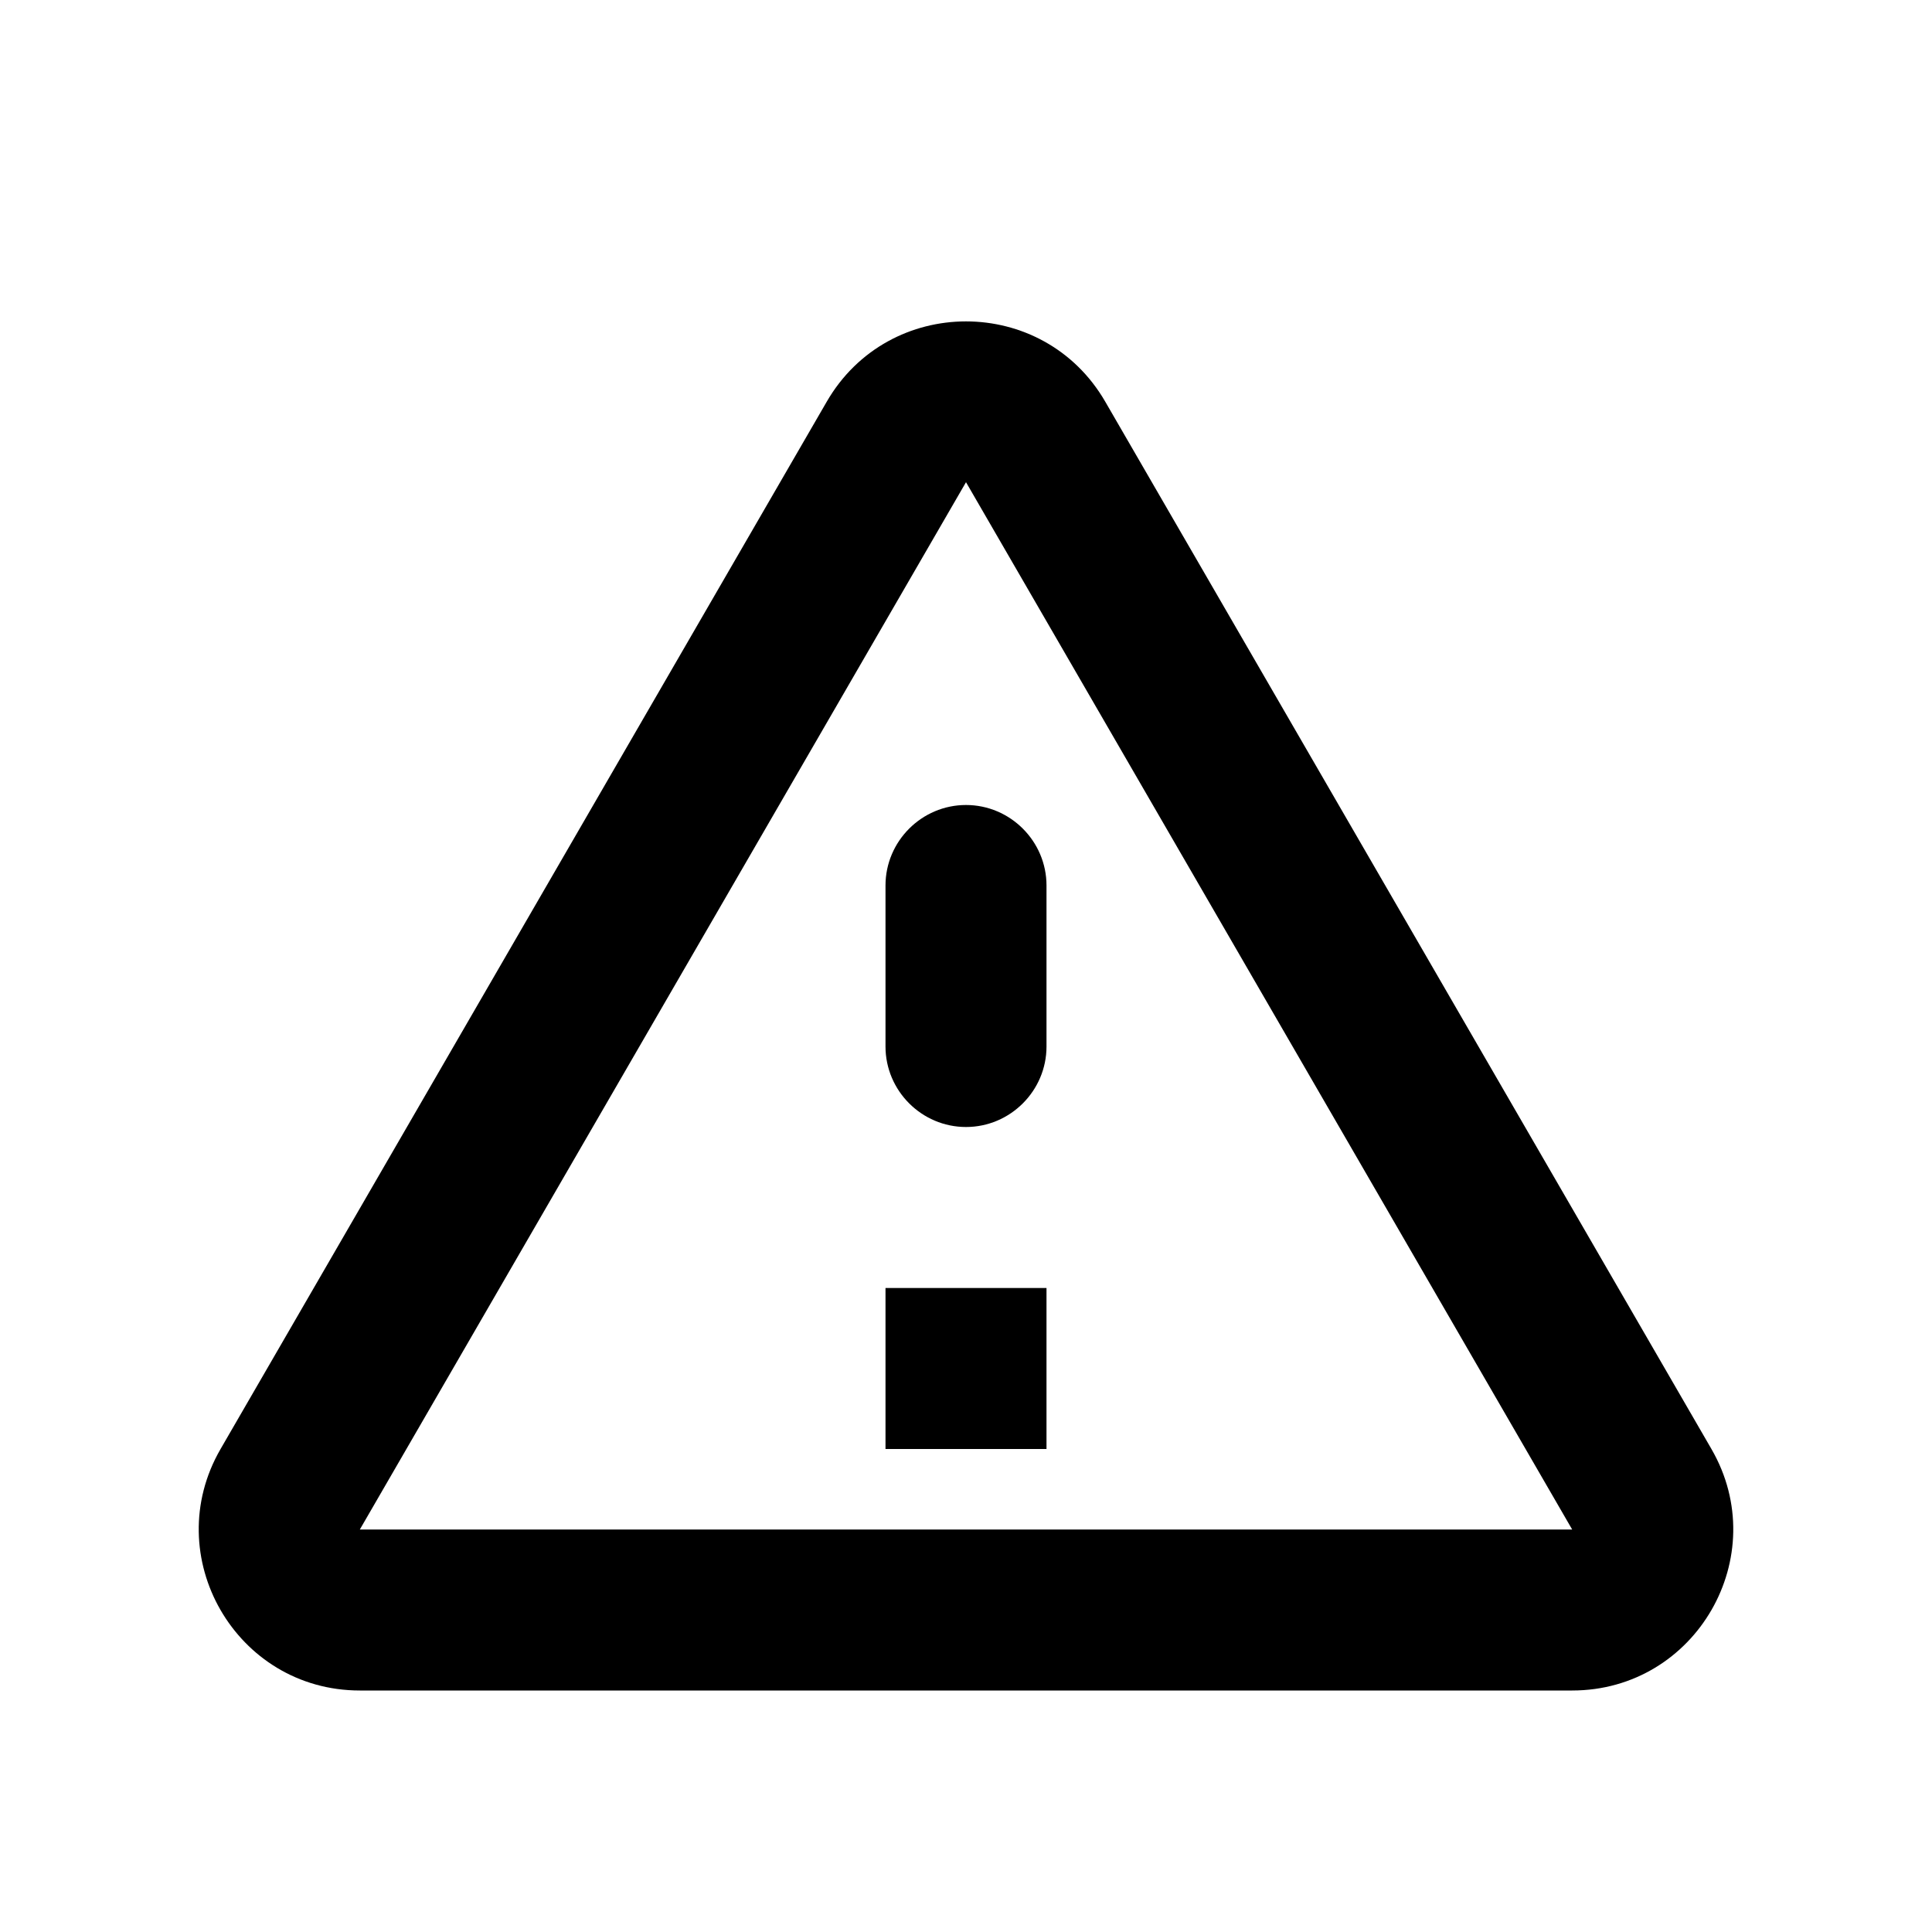
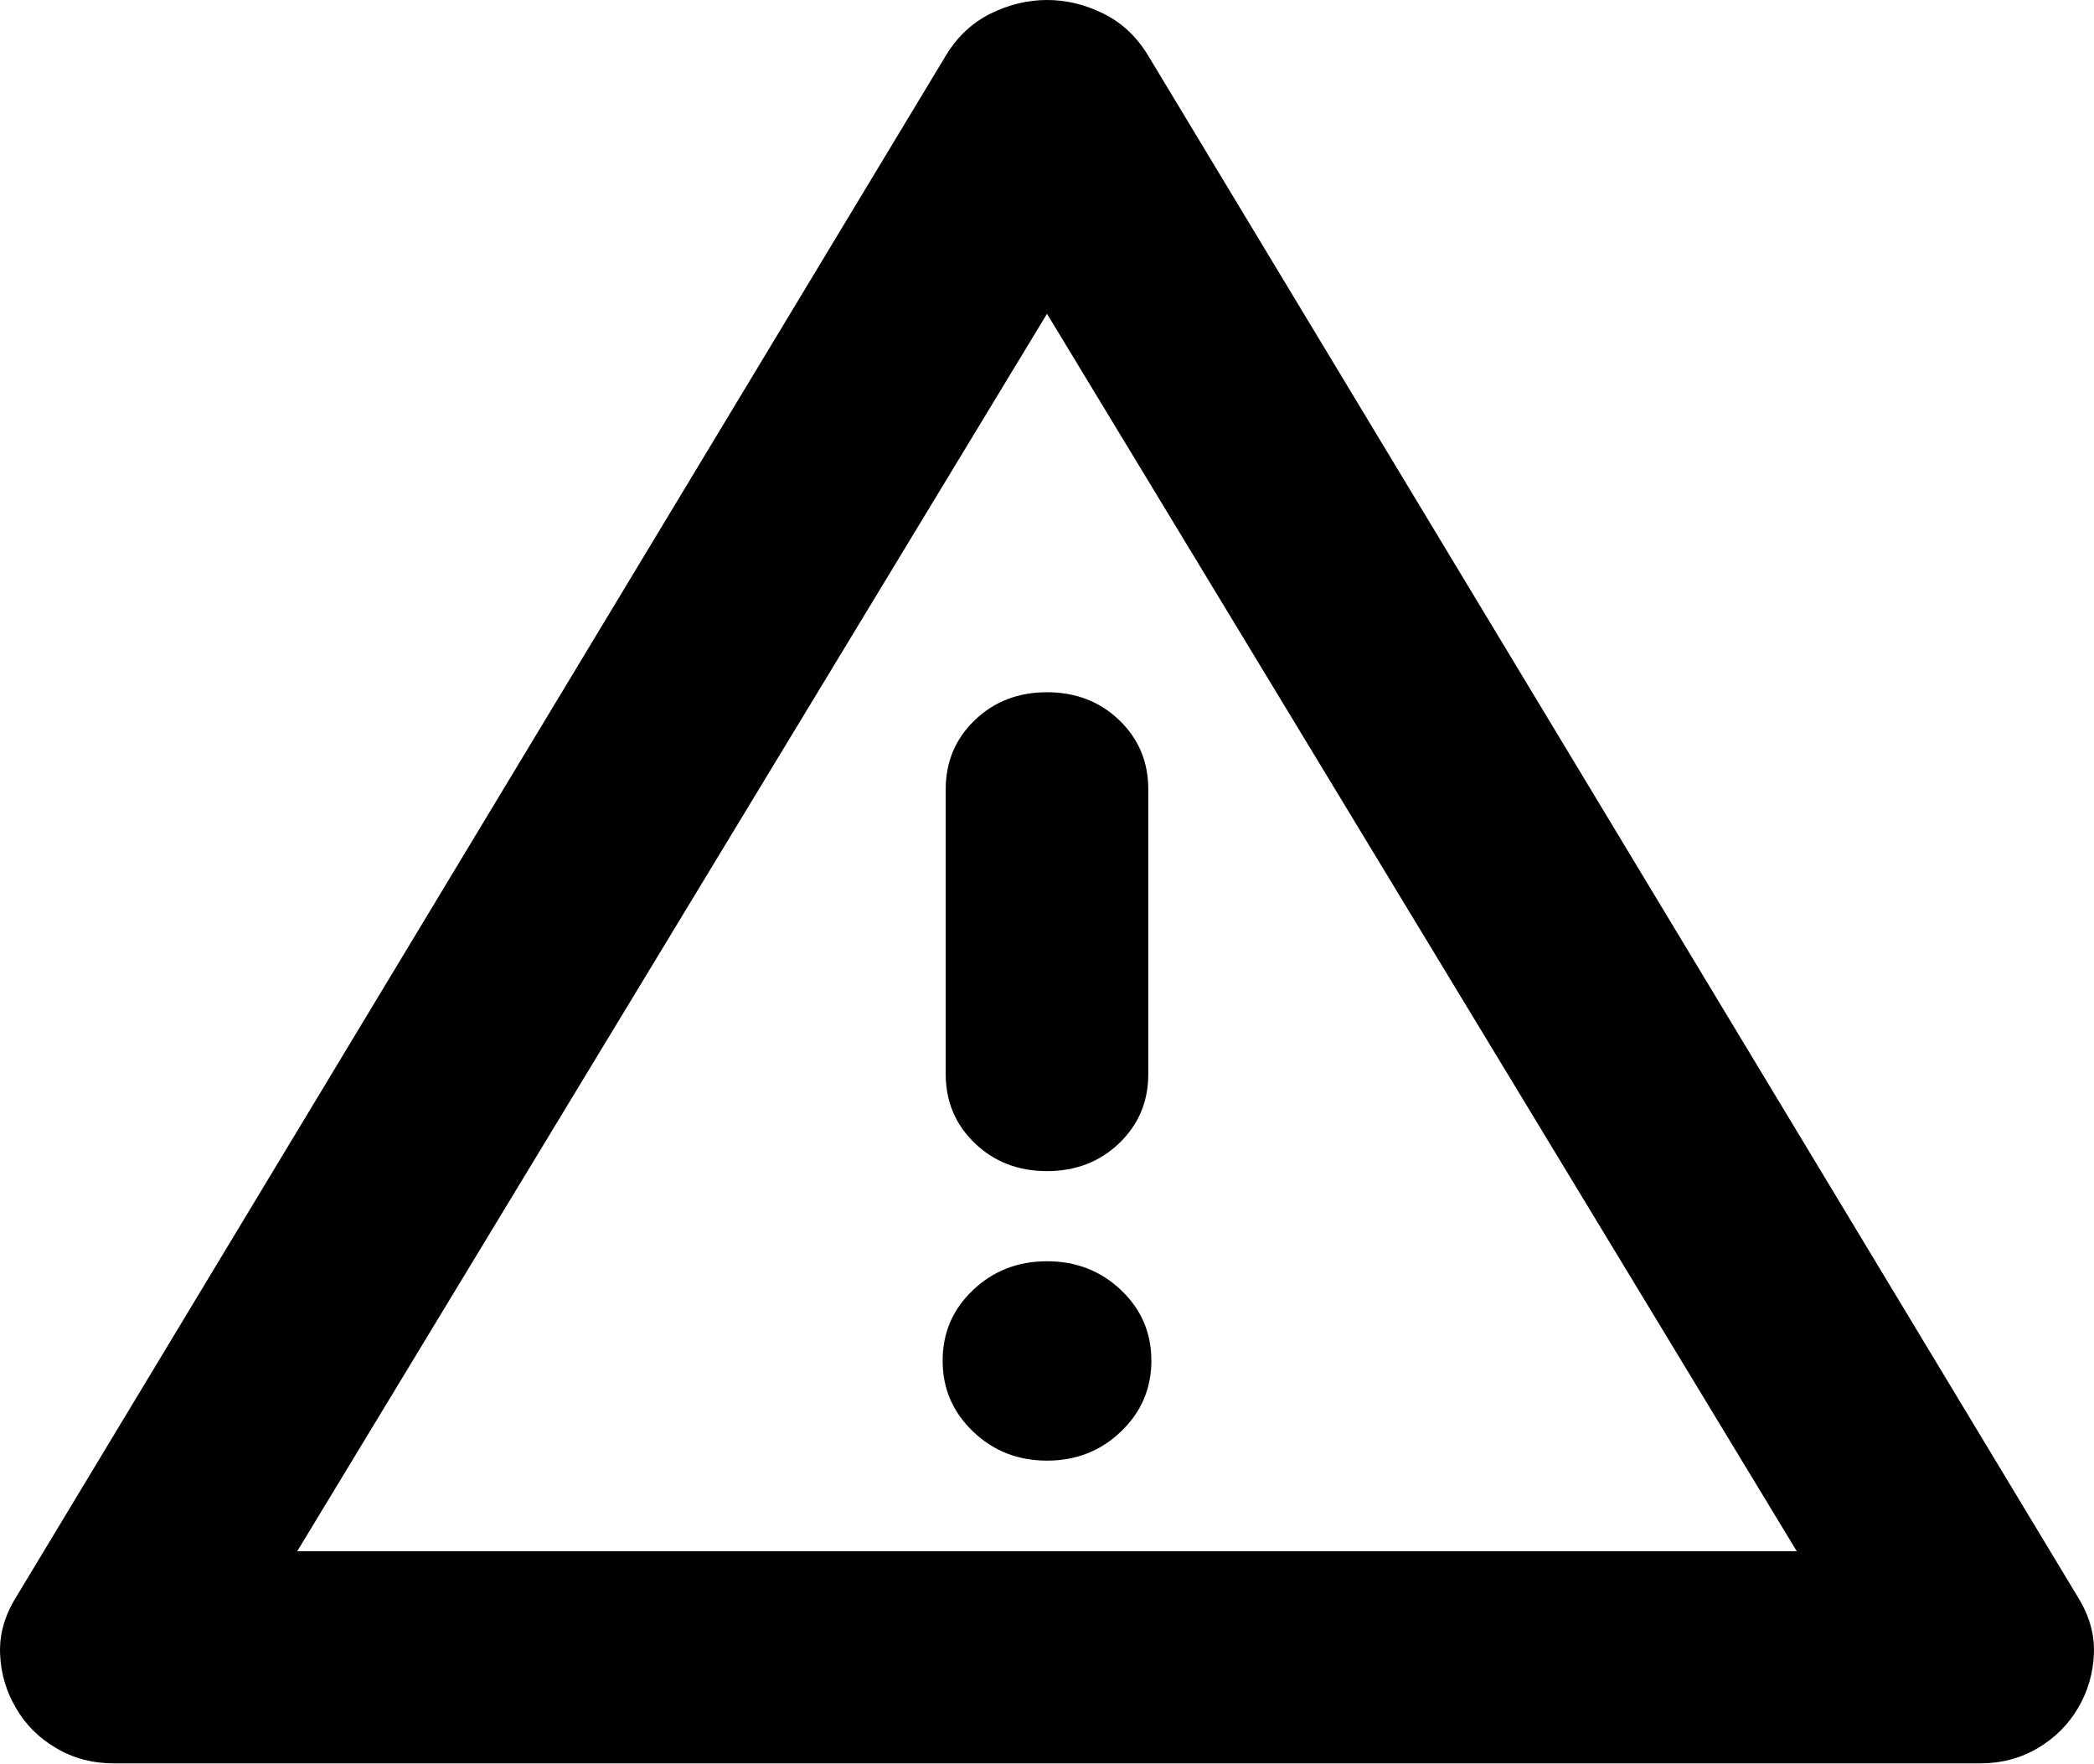
- <svg xmlns="http://www.w3.org/2000/svg" viewBox="0 0 24 24">
-   <path d="M12 5.99L19.53 19H4.47L12 5.99M2.74 18c-.77 1.33.19 3 1.73 3h15.06c1.54 0 2.5-1.67 1.73-3L13.73 4.99c-.77-1.33-2.69-1.33-3.46 0L2.74 18zM11 11v2c0 .55.45 1 1 1s1-.45 1-1v-2c0-.55-.45-1-1-1s-1 .45-1 1zm0 5h2v2h-2z" />
+ <svg xmlns="http://www.w3.org/2000/svg" width="19" height="16" viewBox="0 0 19 16">
+   <path d="M1.035 16C0.841 16 0.665 15.954 0.509 15.861C0.352 15.769 0.231 15.648 0.144 15.496C0.056 15.347 0.008 15.184 0.001 15.009C-0.007 14.833 0.041 14.662 0.144 14.495L8.586 0.498C8.689 0.33 8.823 0.205 8.989 0.123C9.155 0.041 9.326 0 9.501 0C9.675 0 9.846 0.041 10.011 0.123C10.177 0.205 10.311 0.33 10.414 0.498L18.856 14.495C18.959 14.662 19.007 14.833 18.999 15.009C18.991 15.184 18.944 15.347 18.856 15.496C18.769 15.646 18.647 15.768 18.491 15.861C18.334 15.954 18.159 16 17.965 16H1.035ZM2.697 14.075H16.303L9.5 2.847L2.697 14.075ZM9.5 13.253C9.764 13.253 9.988 13.165 10.171 12.989C10.355 12.813 10.447 12.599 10.447 12.346C10.447 12.092 10.355 11.879 10.171 11.705C9.988 11.531 9.764 11.444 9.5 11.444C9.236 11.444 9.012 11.531 8.829 11.705C8.645 11.879 8.553 12.092 8.553 12.346C8.553 12.599 8.645 12.813 8.829 12.989C9.012 13.165 9.236 13.253 9.5 13.253ZM9.5 10.626C9.76 10.626 9.979 10.542 10.155 10.373C10.331 10.204 10.419 9.995 10.419 9.746V7.161C10.419 6.912 10.331 6.703 10.155 6.534C9.979 6.365 9.76 6.281 9.5 6.281C9.24 6.281 9.021 6.365 8.845 6.534C8.669 6.703 8.581 6.912 8.581 7.161V9.746C8.581 9.995 8.669 10.204 8.845 10.373C9.021 10.542 9.24 10.626 9.5 10.626Z" />
</svg>
